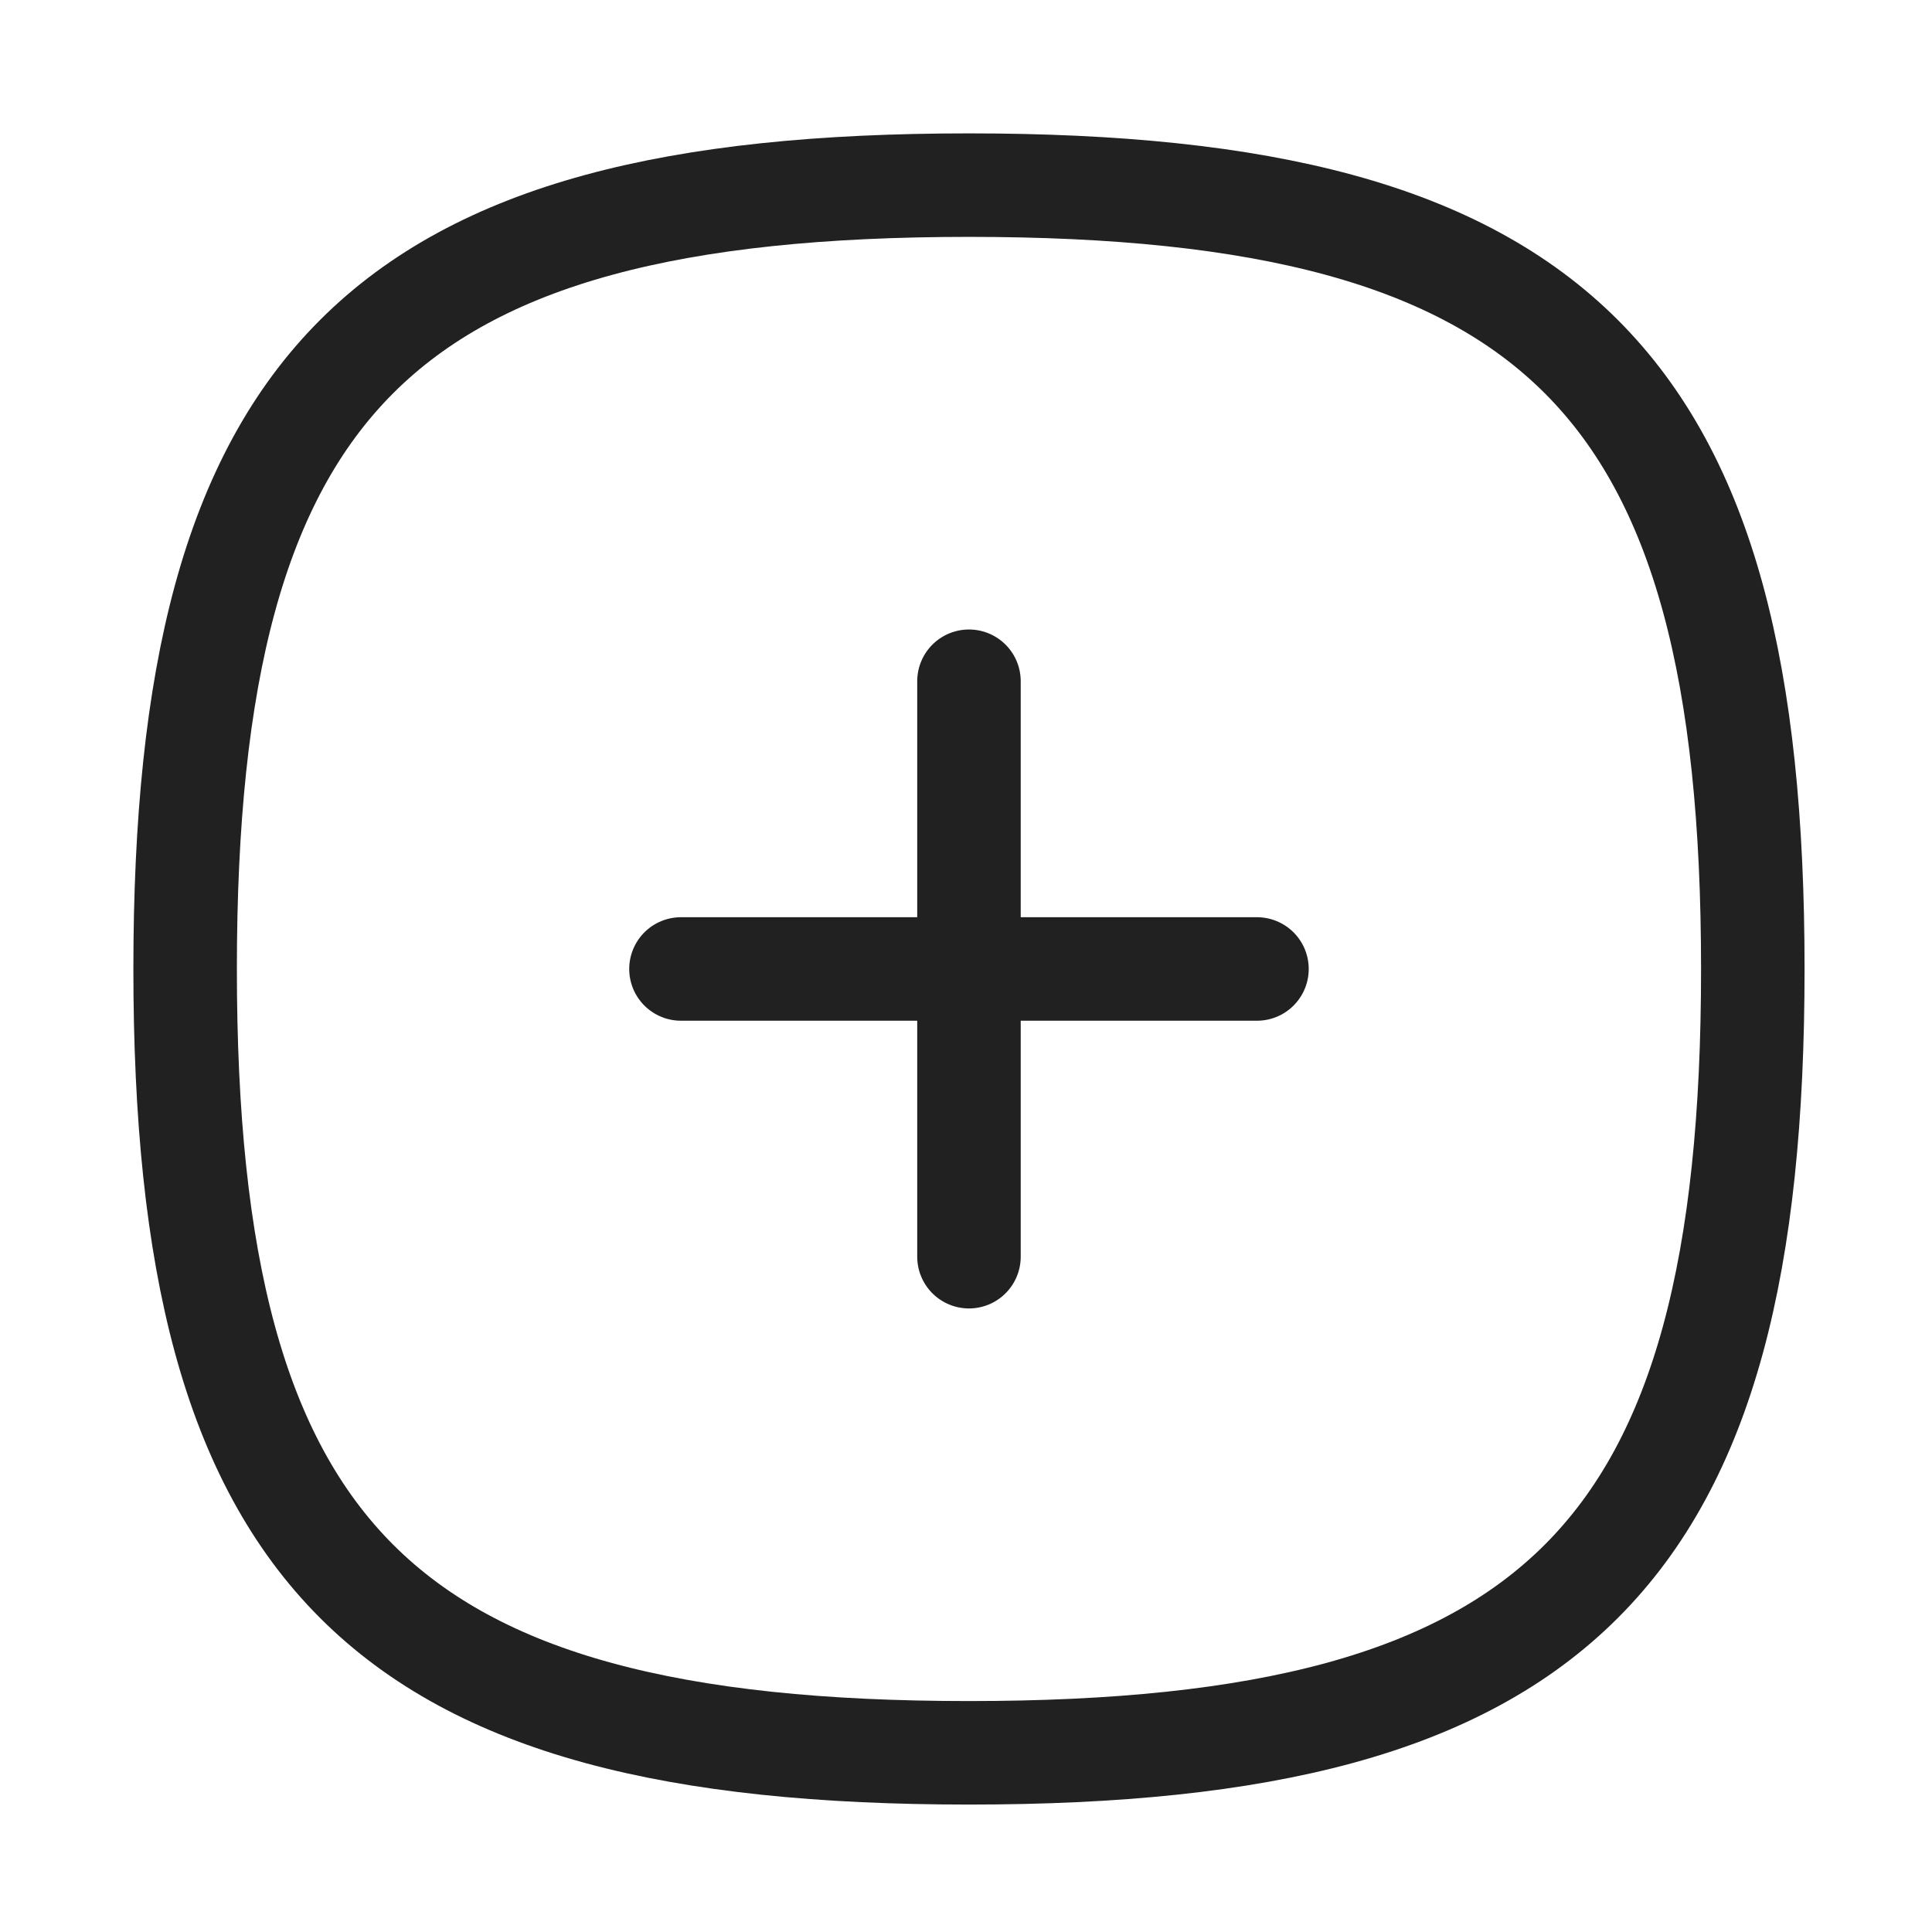
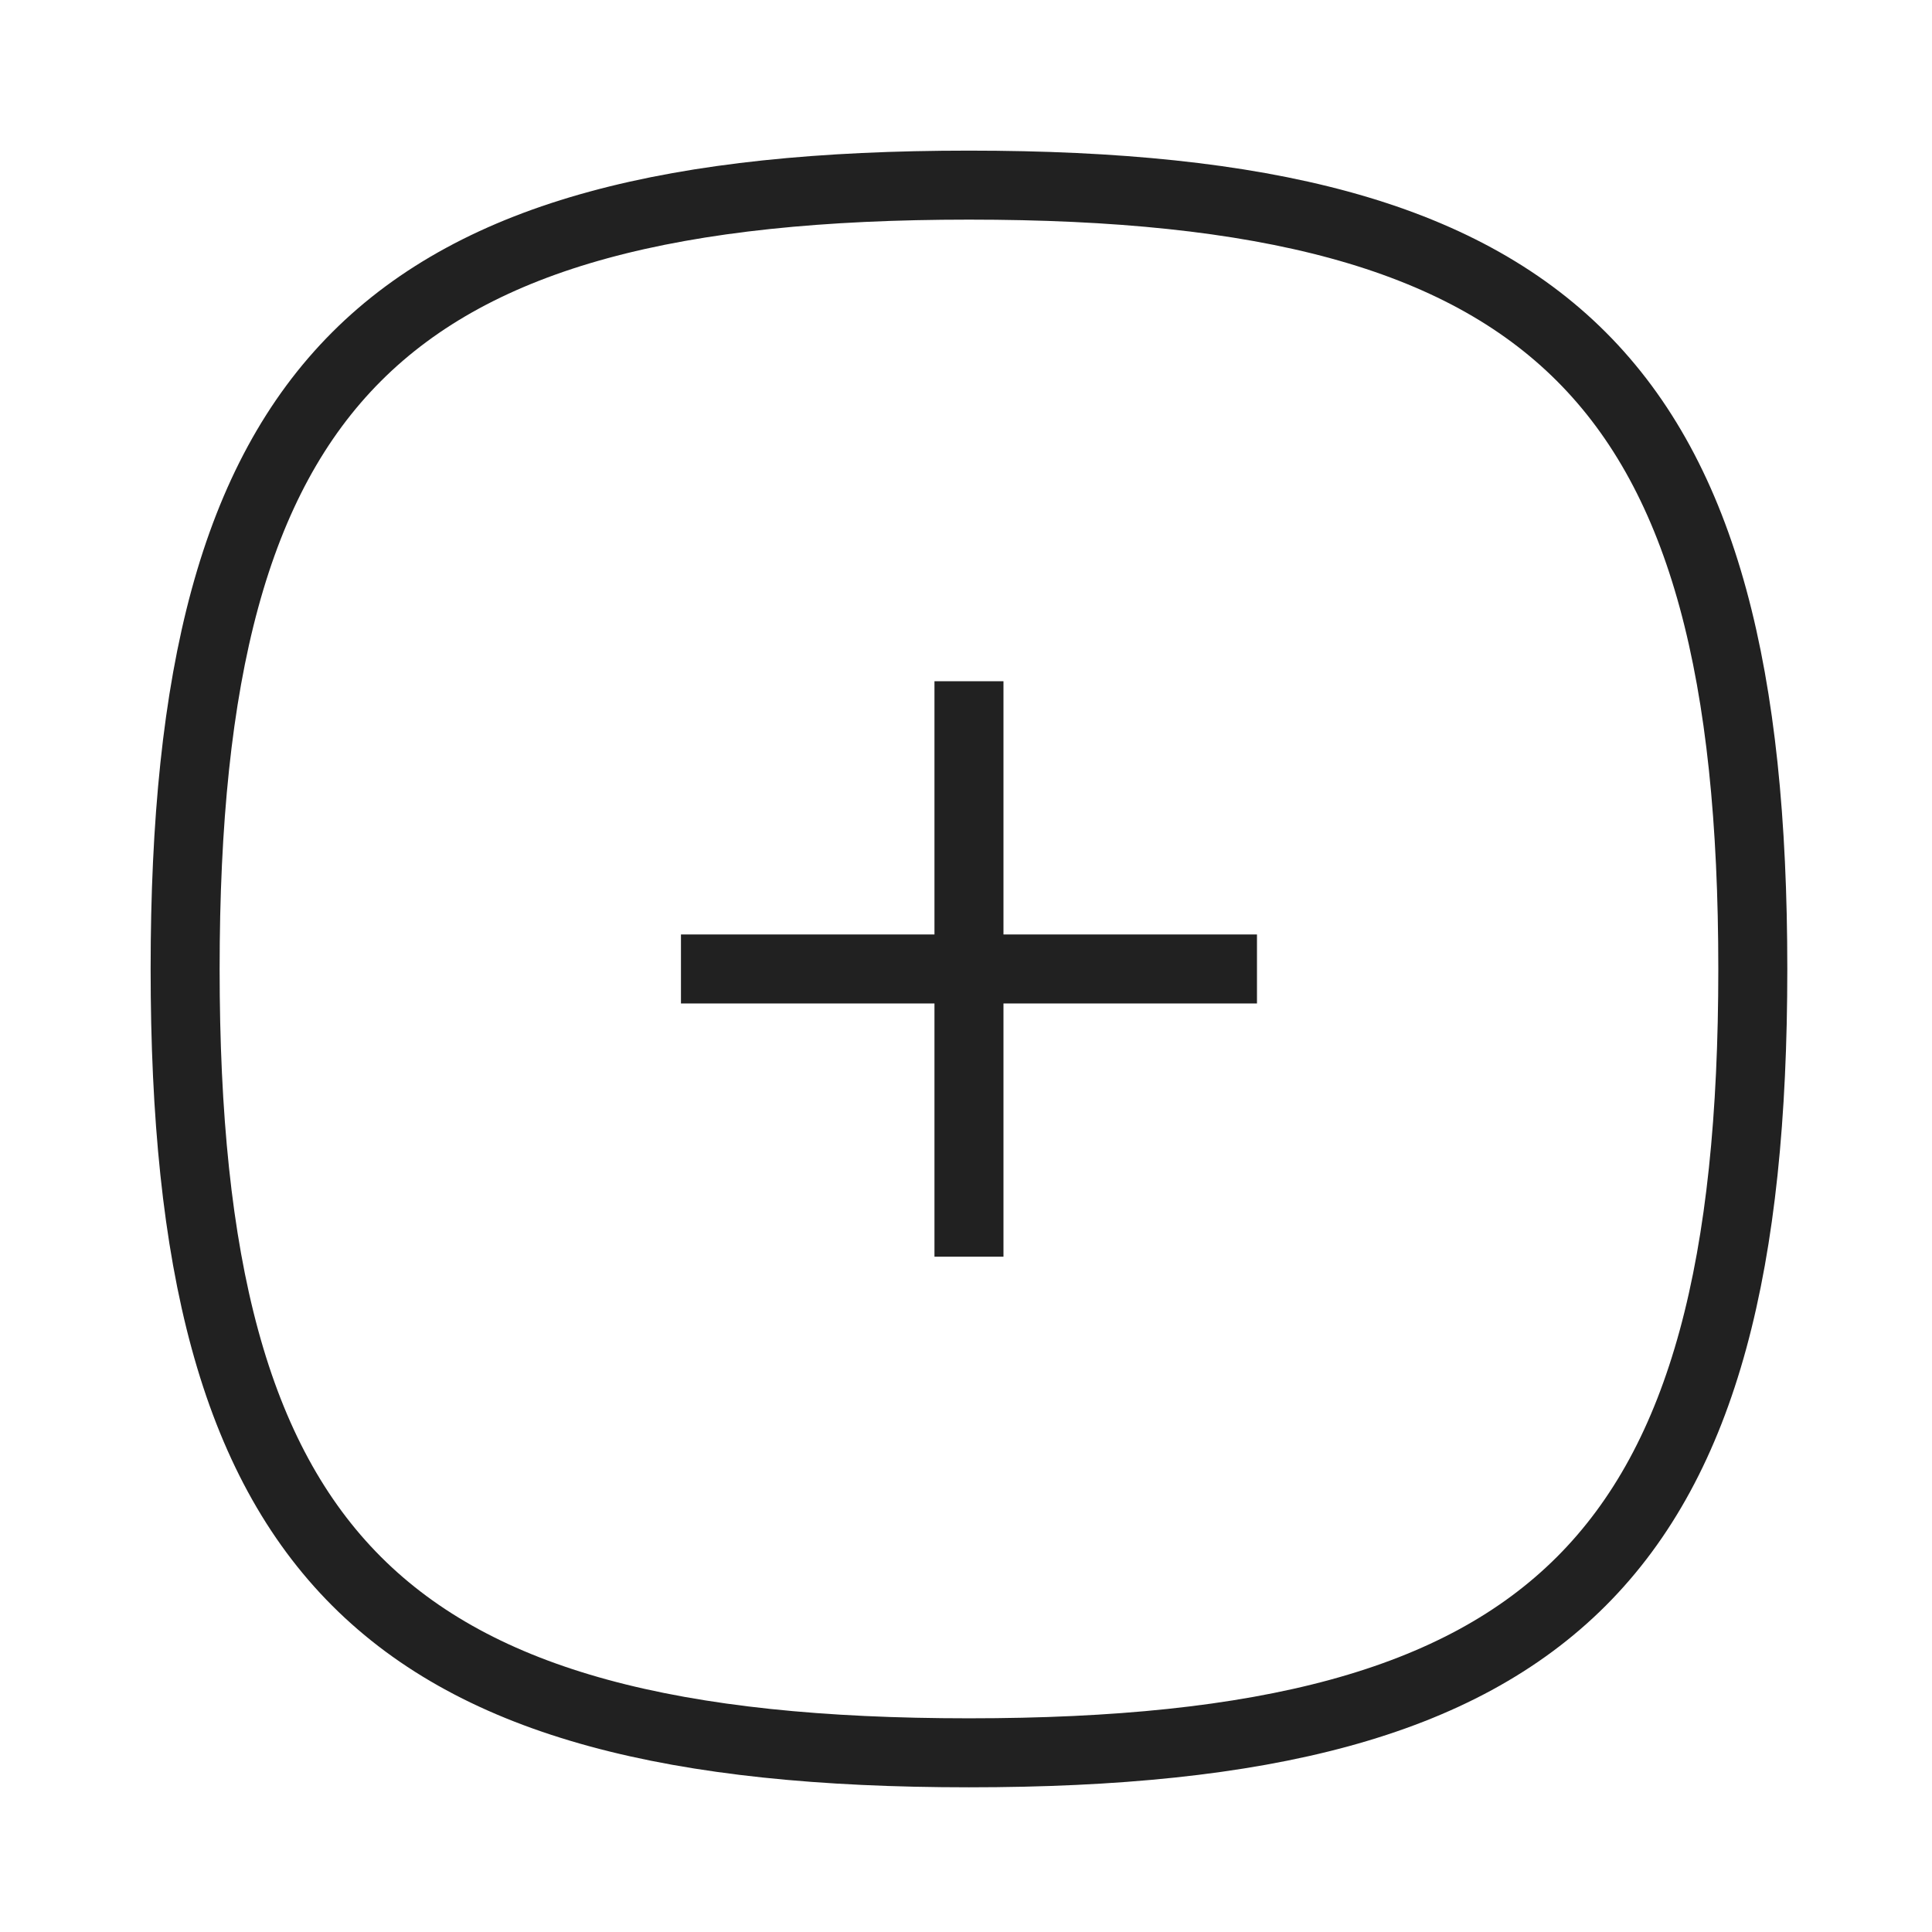
<svg xmlns="http://www.w3.org/2000/svg" width="28" height="28" viewBox="0 0 28 28" fill="none">
-   <path d="M14.043 9.873V18.213" stroke="#212121" stroke-width="1.5" stroke-linecap="round" stroke-linejoin="round" />
-   <path d="M18.217 14.043H9.869" stroke="#212121" stroke-width="1.5" stroke-linecap="round" stroke-linejoin="round" />
-   <path fill-rule="evenodd" clip-rule="evenodd" d="M2.683 14.043C2.683 5.524 5.524 2.683 14.043 2.683C22.562 2.683 25.403 5.524 25.403 14.043C25.403 22.562 22.562 25.403 14.043 25.403C5.524 25.403 2.683 22.562 2.683 14.043Z" stroke="#212121" stroke-width="1.5" stroke-linecap="round" stroke-linejoin="round" />
+   <path d="M14.043 9.873V18.213" stroke="#212121" strokeWidth="1.5" strokeLinecap="round" strokeLinejoin="round" />
+   <path d="M18.217 14.043H9.869" stroke="#212121" strokeWidth="1.5" strokeLinecap="round" strokeLinejoin="round" />
+   <path fillRule="evenodd" clipRule="evenodd" d="M2.683 14.043C2.683 5.524 5.524 2.683 14.043 2.683C22.562 2.683 25.403 5.524 25.403 14.043C25.403 22.562 22.562 25.403 14.043 25.403C5.524 25.403 2.683 22.562 2.683 14.043Z" stroke="#212121" strokeWidth="1.5" strokeLinecap="round" strokeLinejoin="round" />
</svg>
